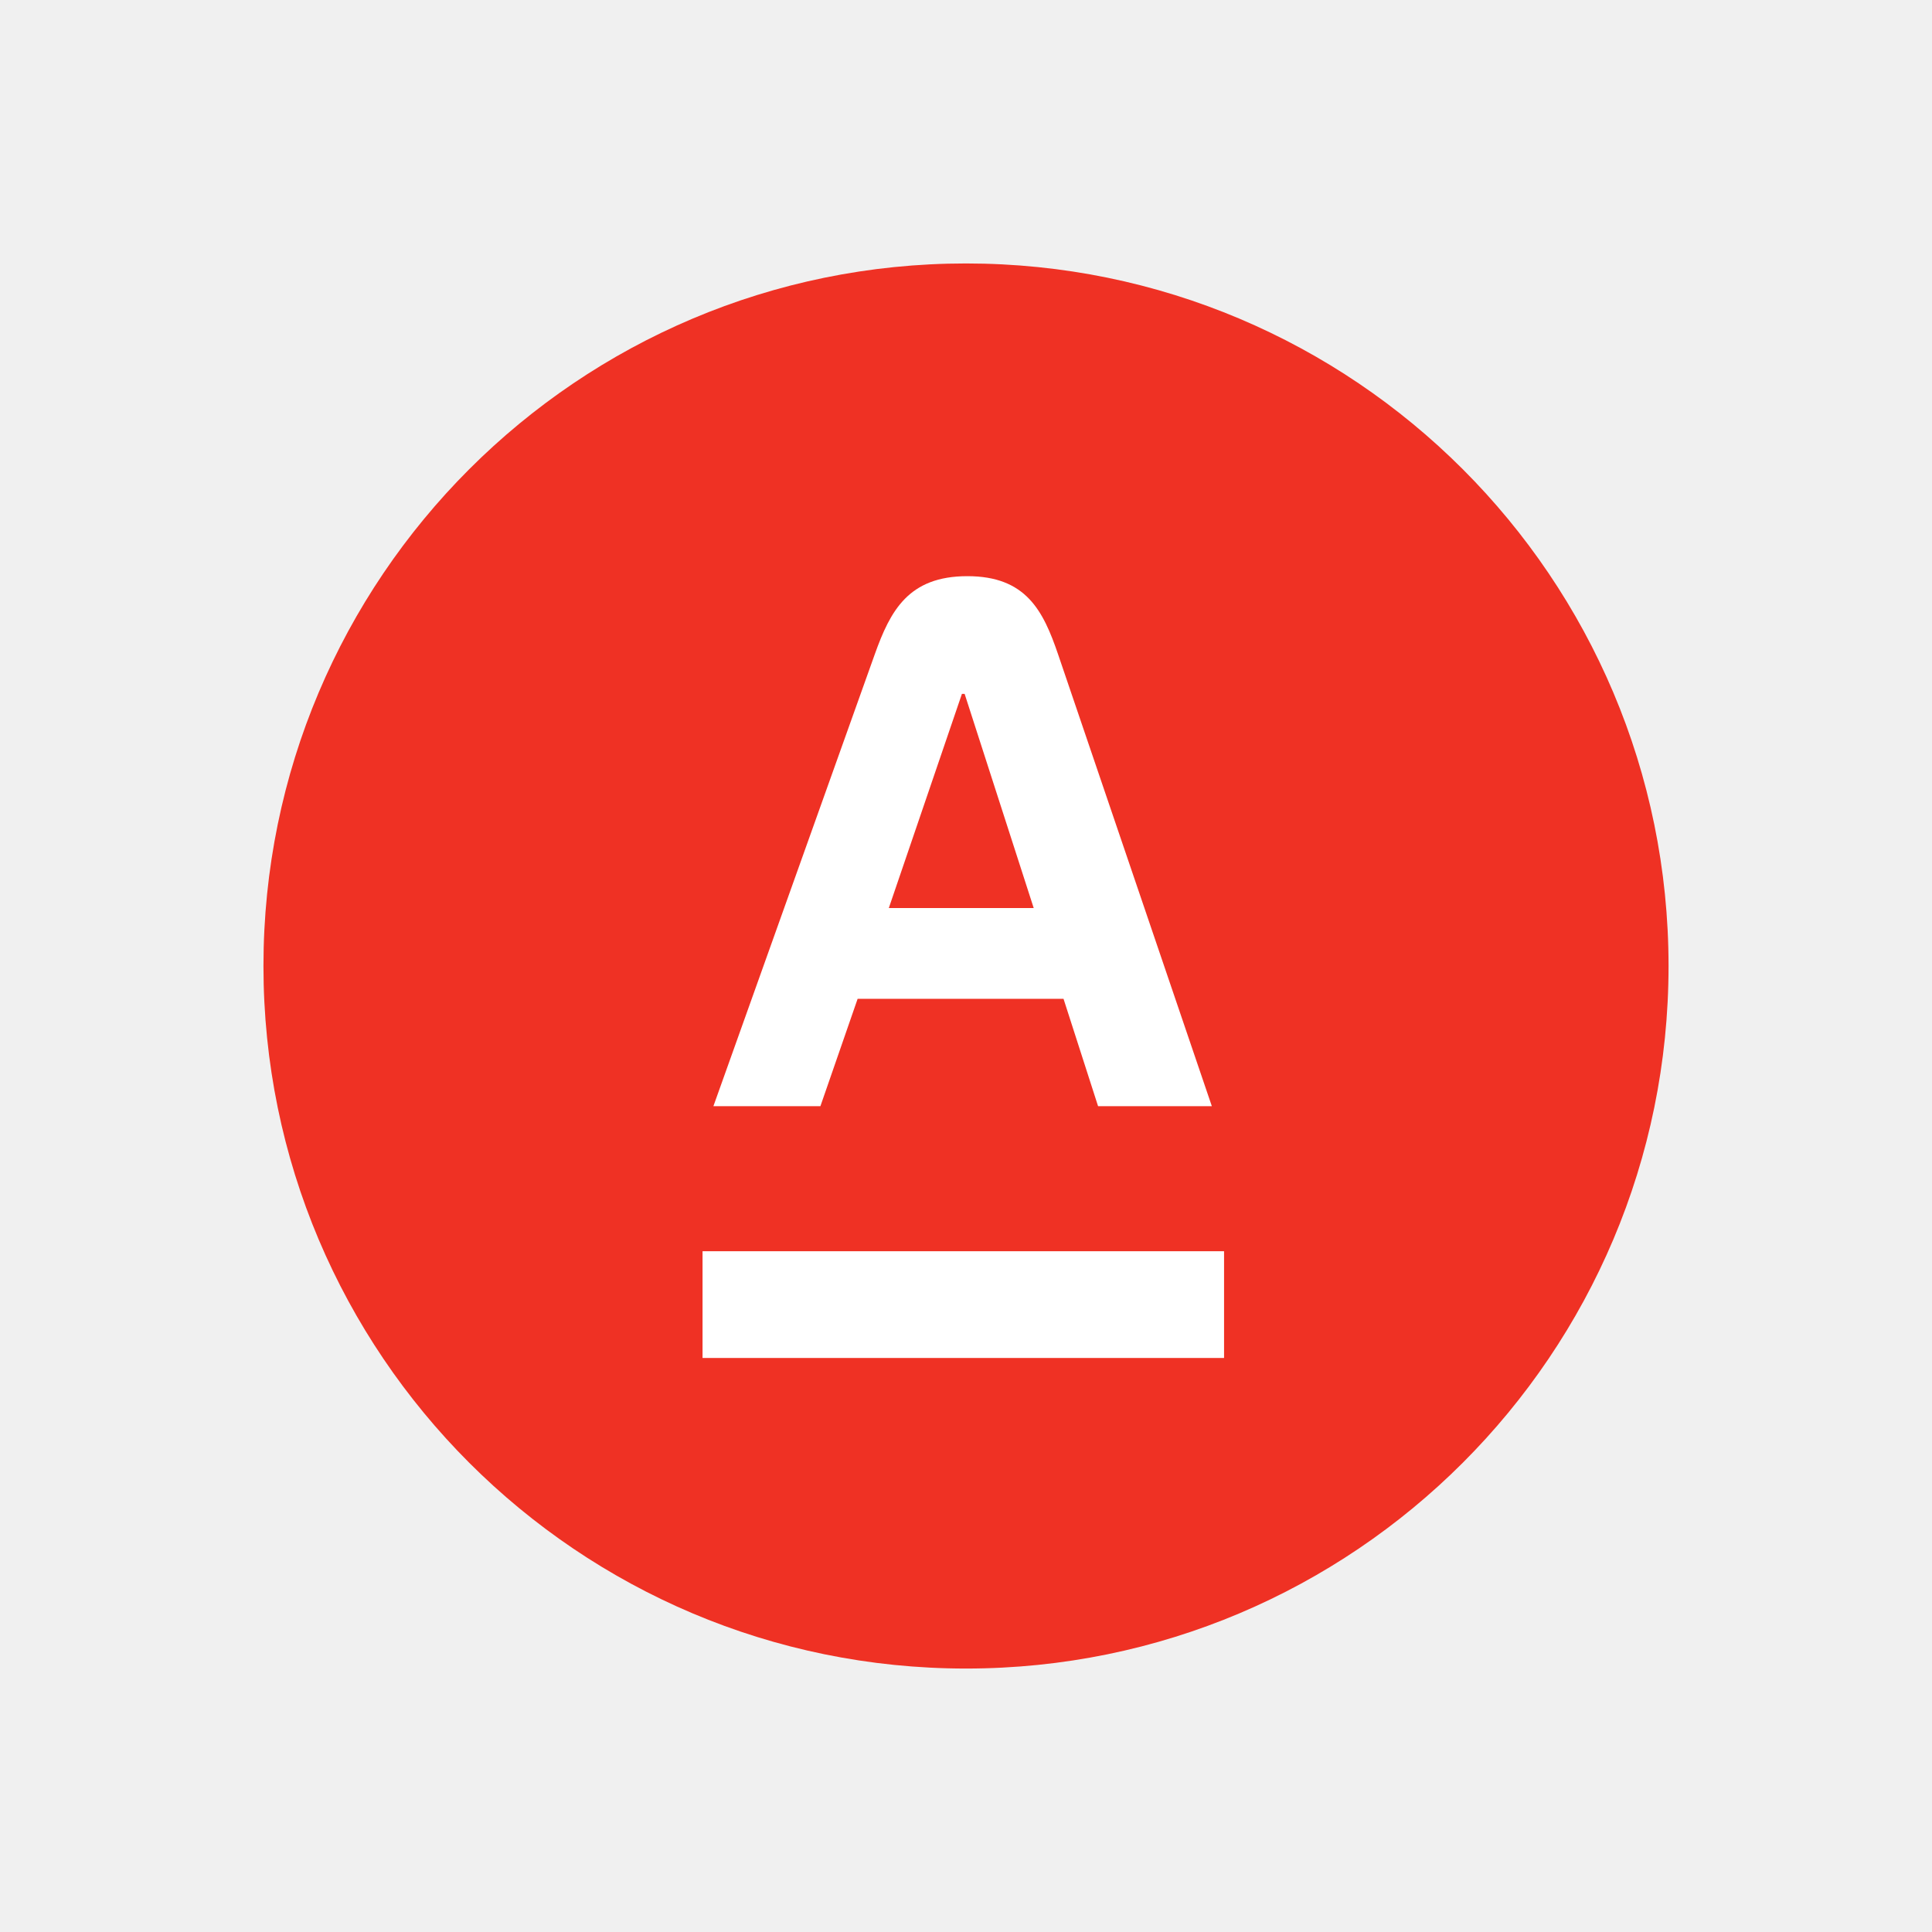
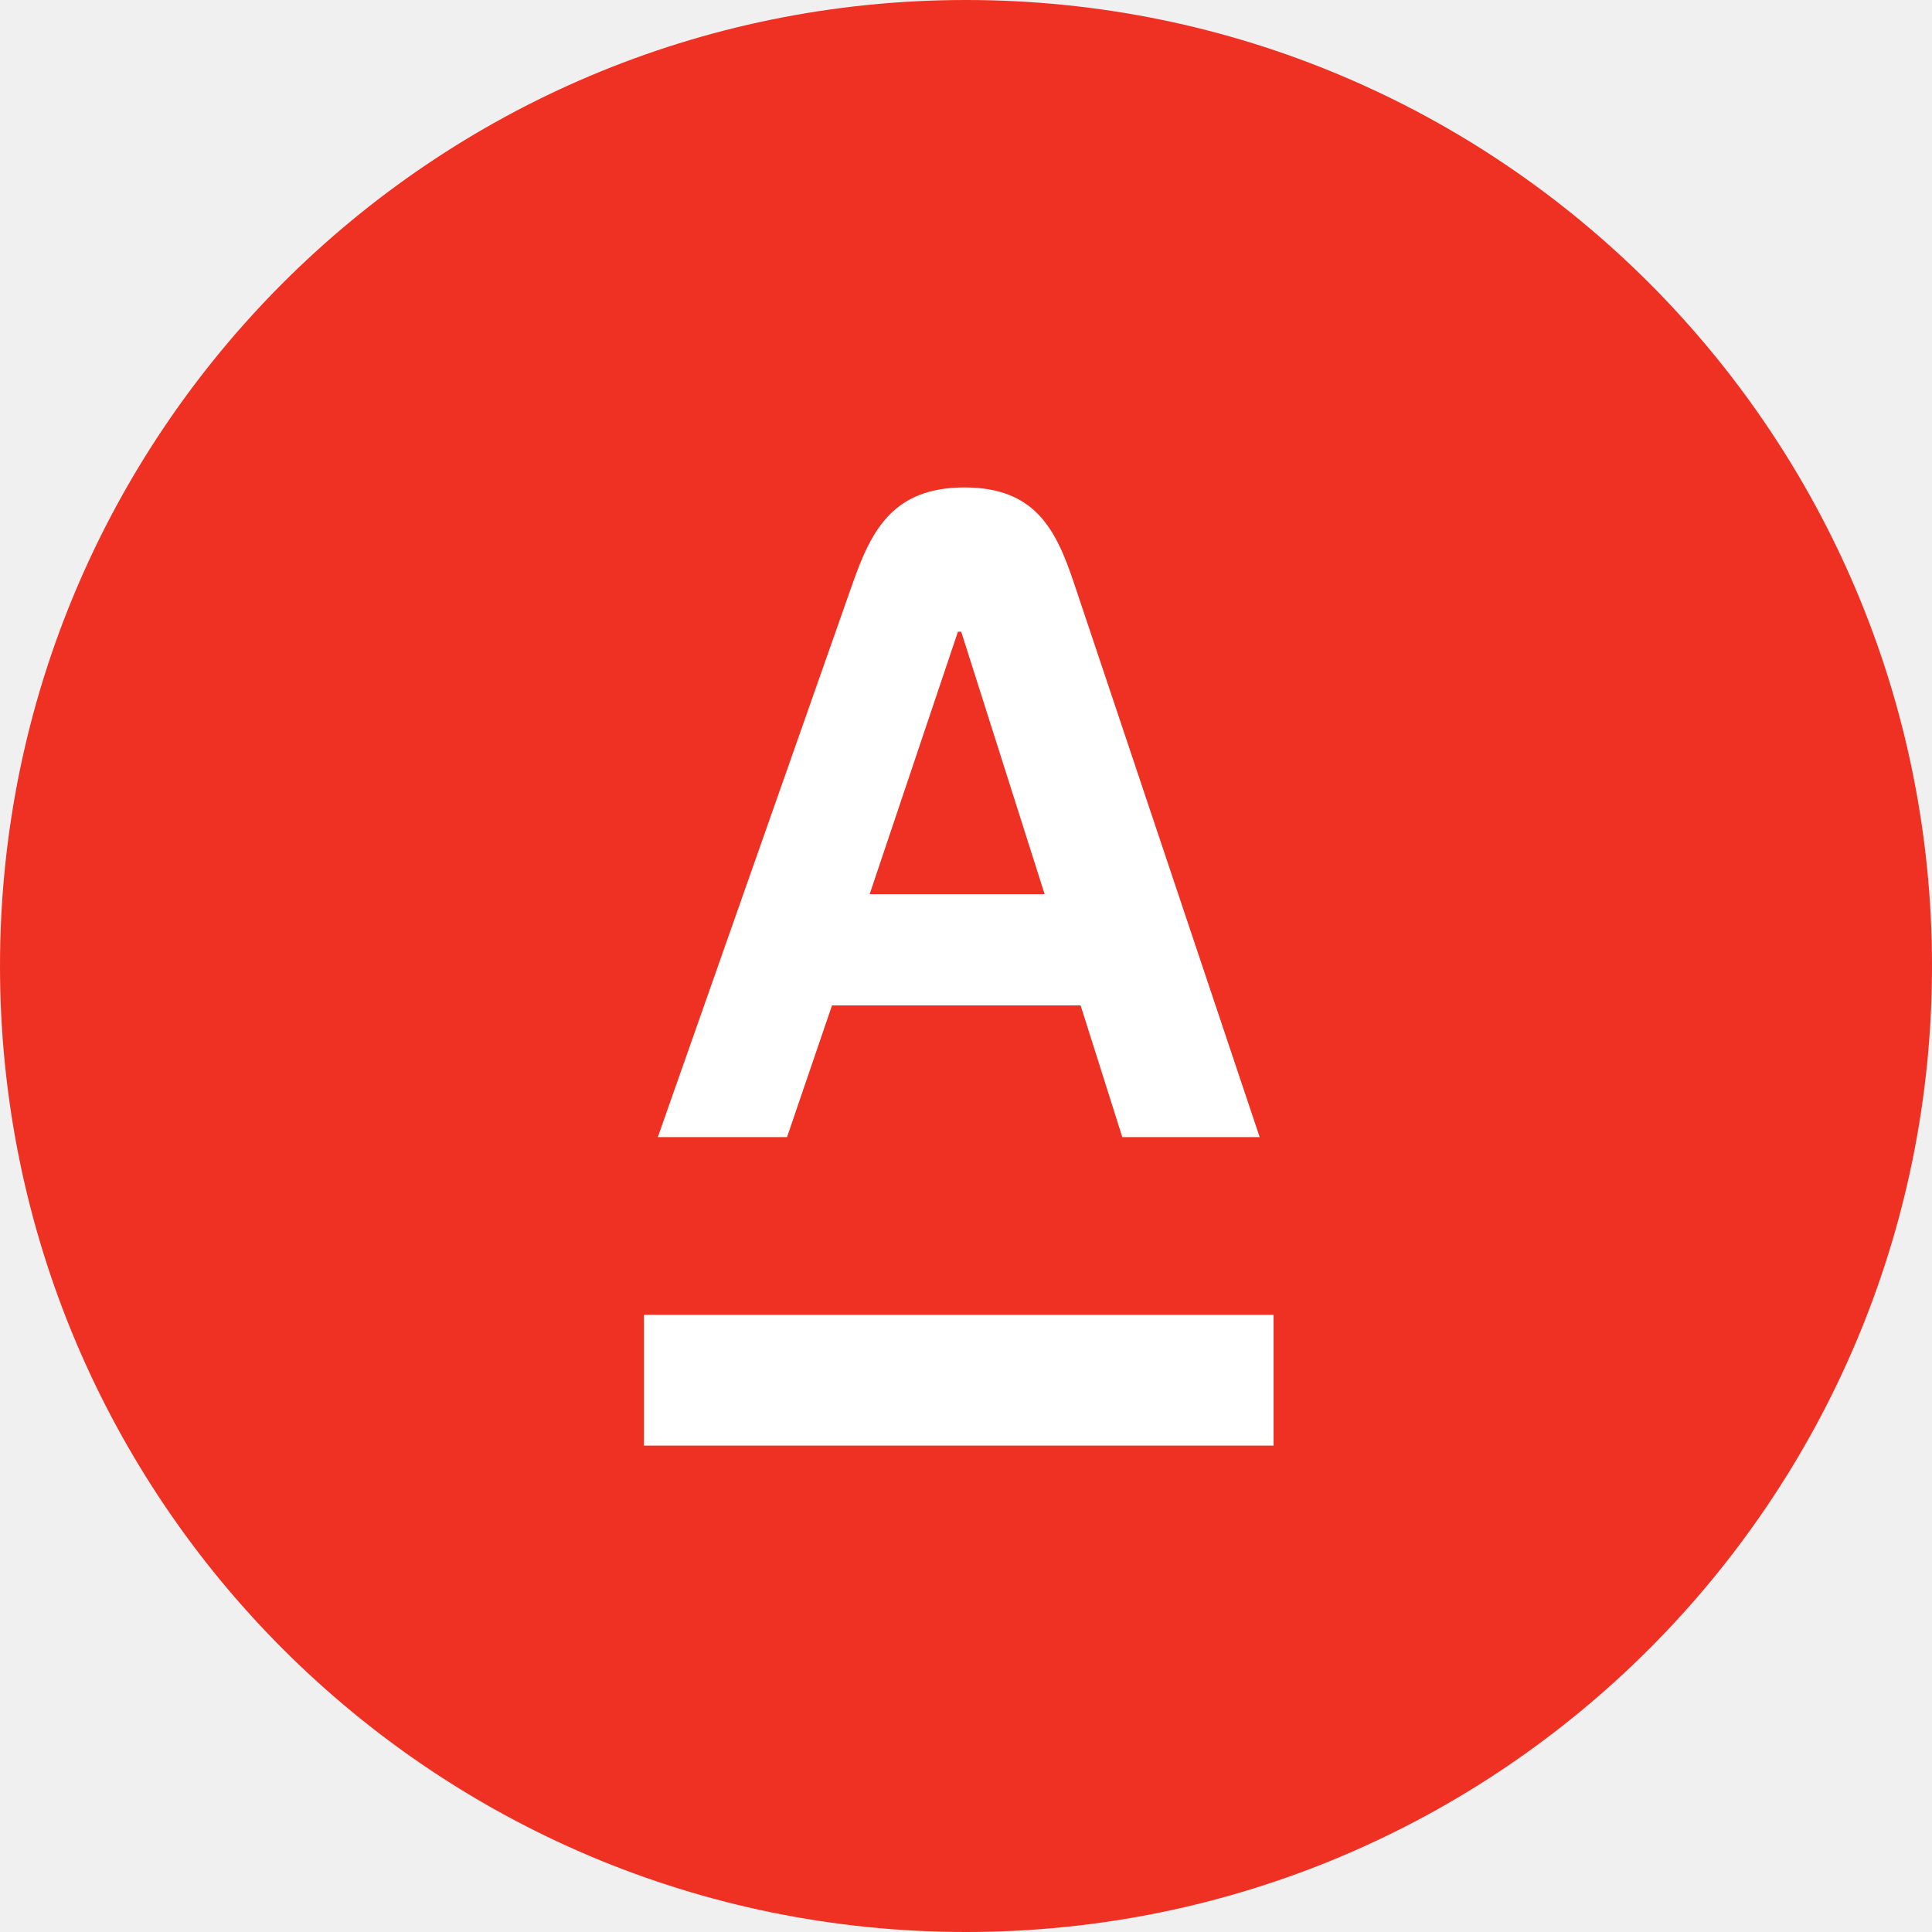
- <svg xmlns="http://www.w3.org/2000/svg" width="44" height="44" viewBox="0 0 44 44" fill="none">
-   <circle cx="22" cy="22" r="16" fill="#EF3124" />
-   <path d="M16 30.927H27.877V28.496H16V30.927Z" fill="white" />
-   <path fill-rule="evenodd" clip-rule="evenodd" d="M22.031 13.122C23.368 13.122 23.758 13.908 24.097 14.902L27.599 25.193H25.008L24.221 22.747H19.532L18.684 25.193H16.247L19.922 14.902C20.278 13.904 20.693 13.122 22.031 13.122ZM21.907 15.803L20.242 20.68H23.542L21.969 15.803H21.907Z" fill="white" />
+ <svg xmlns="http://www.w3.org/2000/svg" width="40" height="40" viewBox="0 0 40 40" fill="none">
+   <g clip-path="url(#clip0_492_33747)">
+     <path d="M0 0H40V40H0V0Z" fill="#EF3124" />
+     <path fill-rule="evenodd" clip-rule="evenodd" d="M13.332 29.93H26.368V27.222H13.332V29.93ZM18.005 18.513L19.833 13.079H19.901L21.628 18.513H18.005ZM22.237 12.076C21.865 10.967 21.437 10.092 19.969 10.092C18.501 10.092 18.045 10.964 17.654 12.076L13.62 23.542H16.295L17.226 20.816H22.373L23.236 23.542H26.08L22.237 12.076Z" fill="white" />
+   </g>
+   <defs>
+     <clipPath id="clip0_492_33747">
+       <rect width="40" height="40" rx="20" fill="white" />
+     </clipPath>
+   </defs>
</svg>
